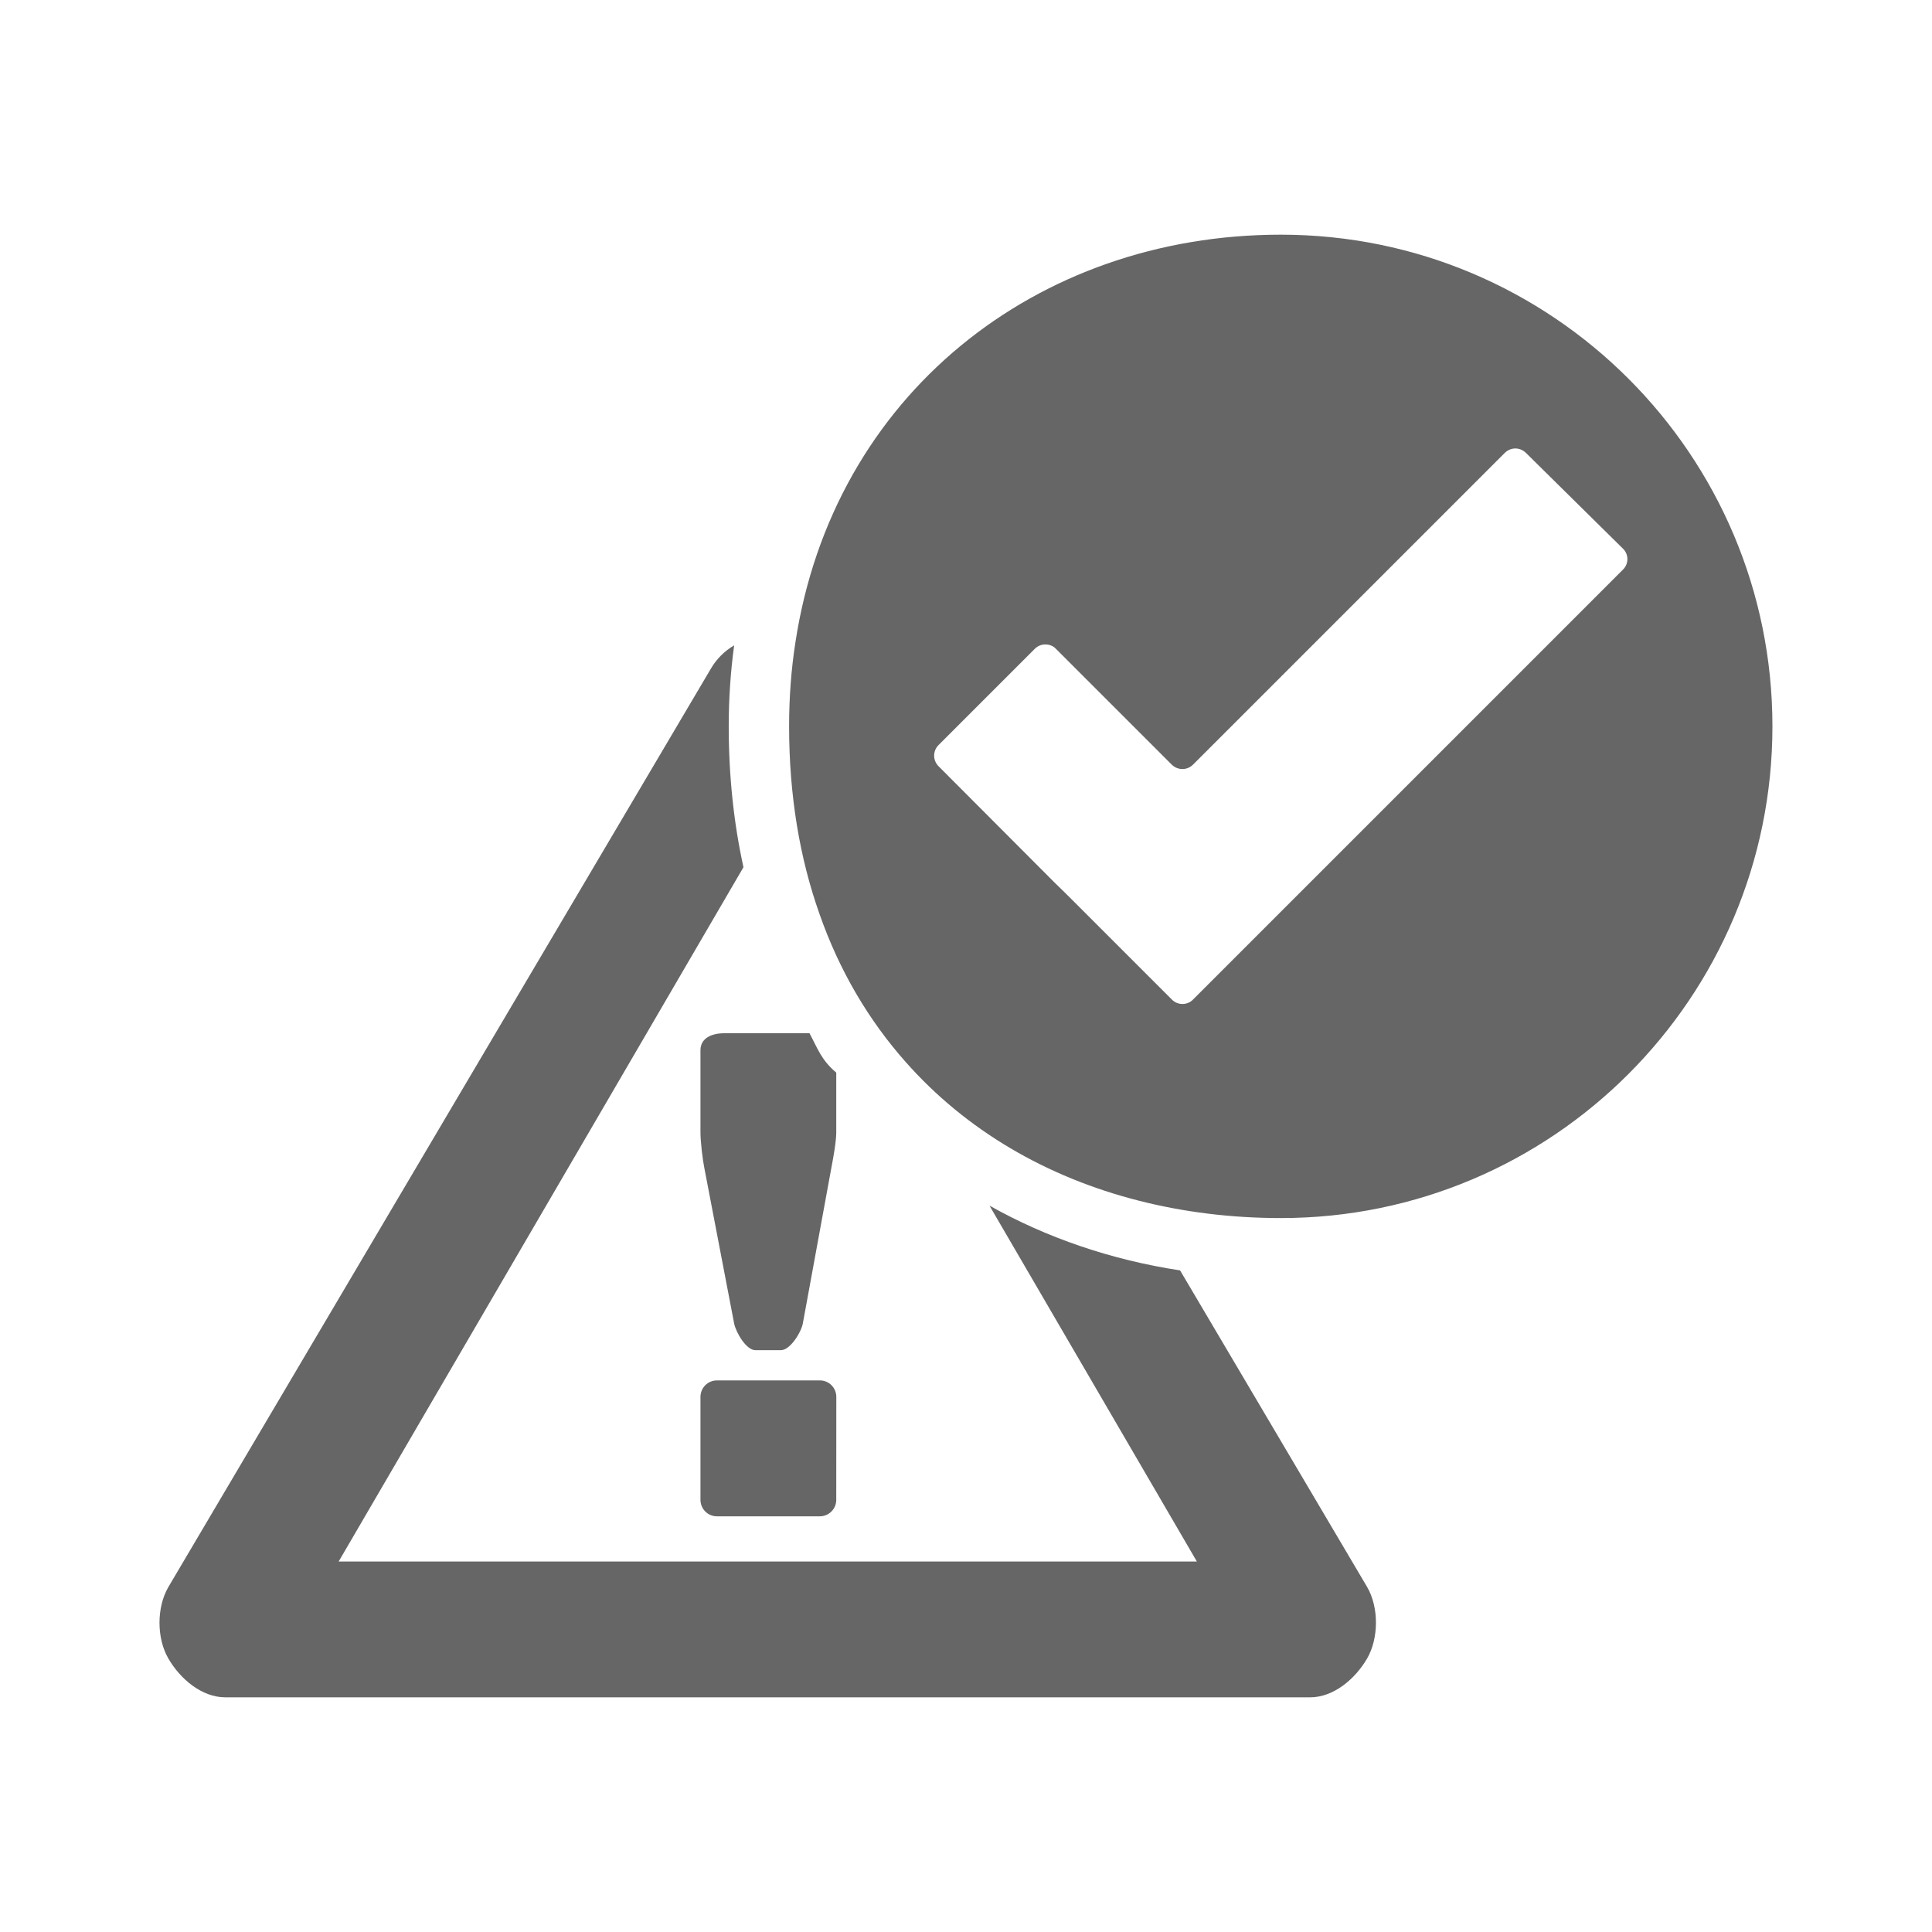
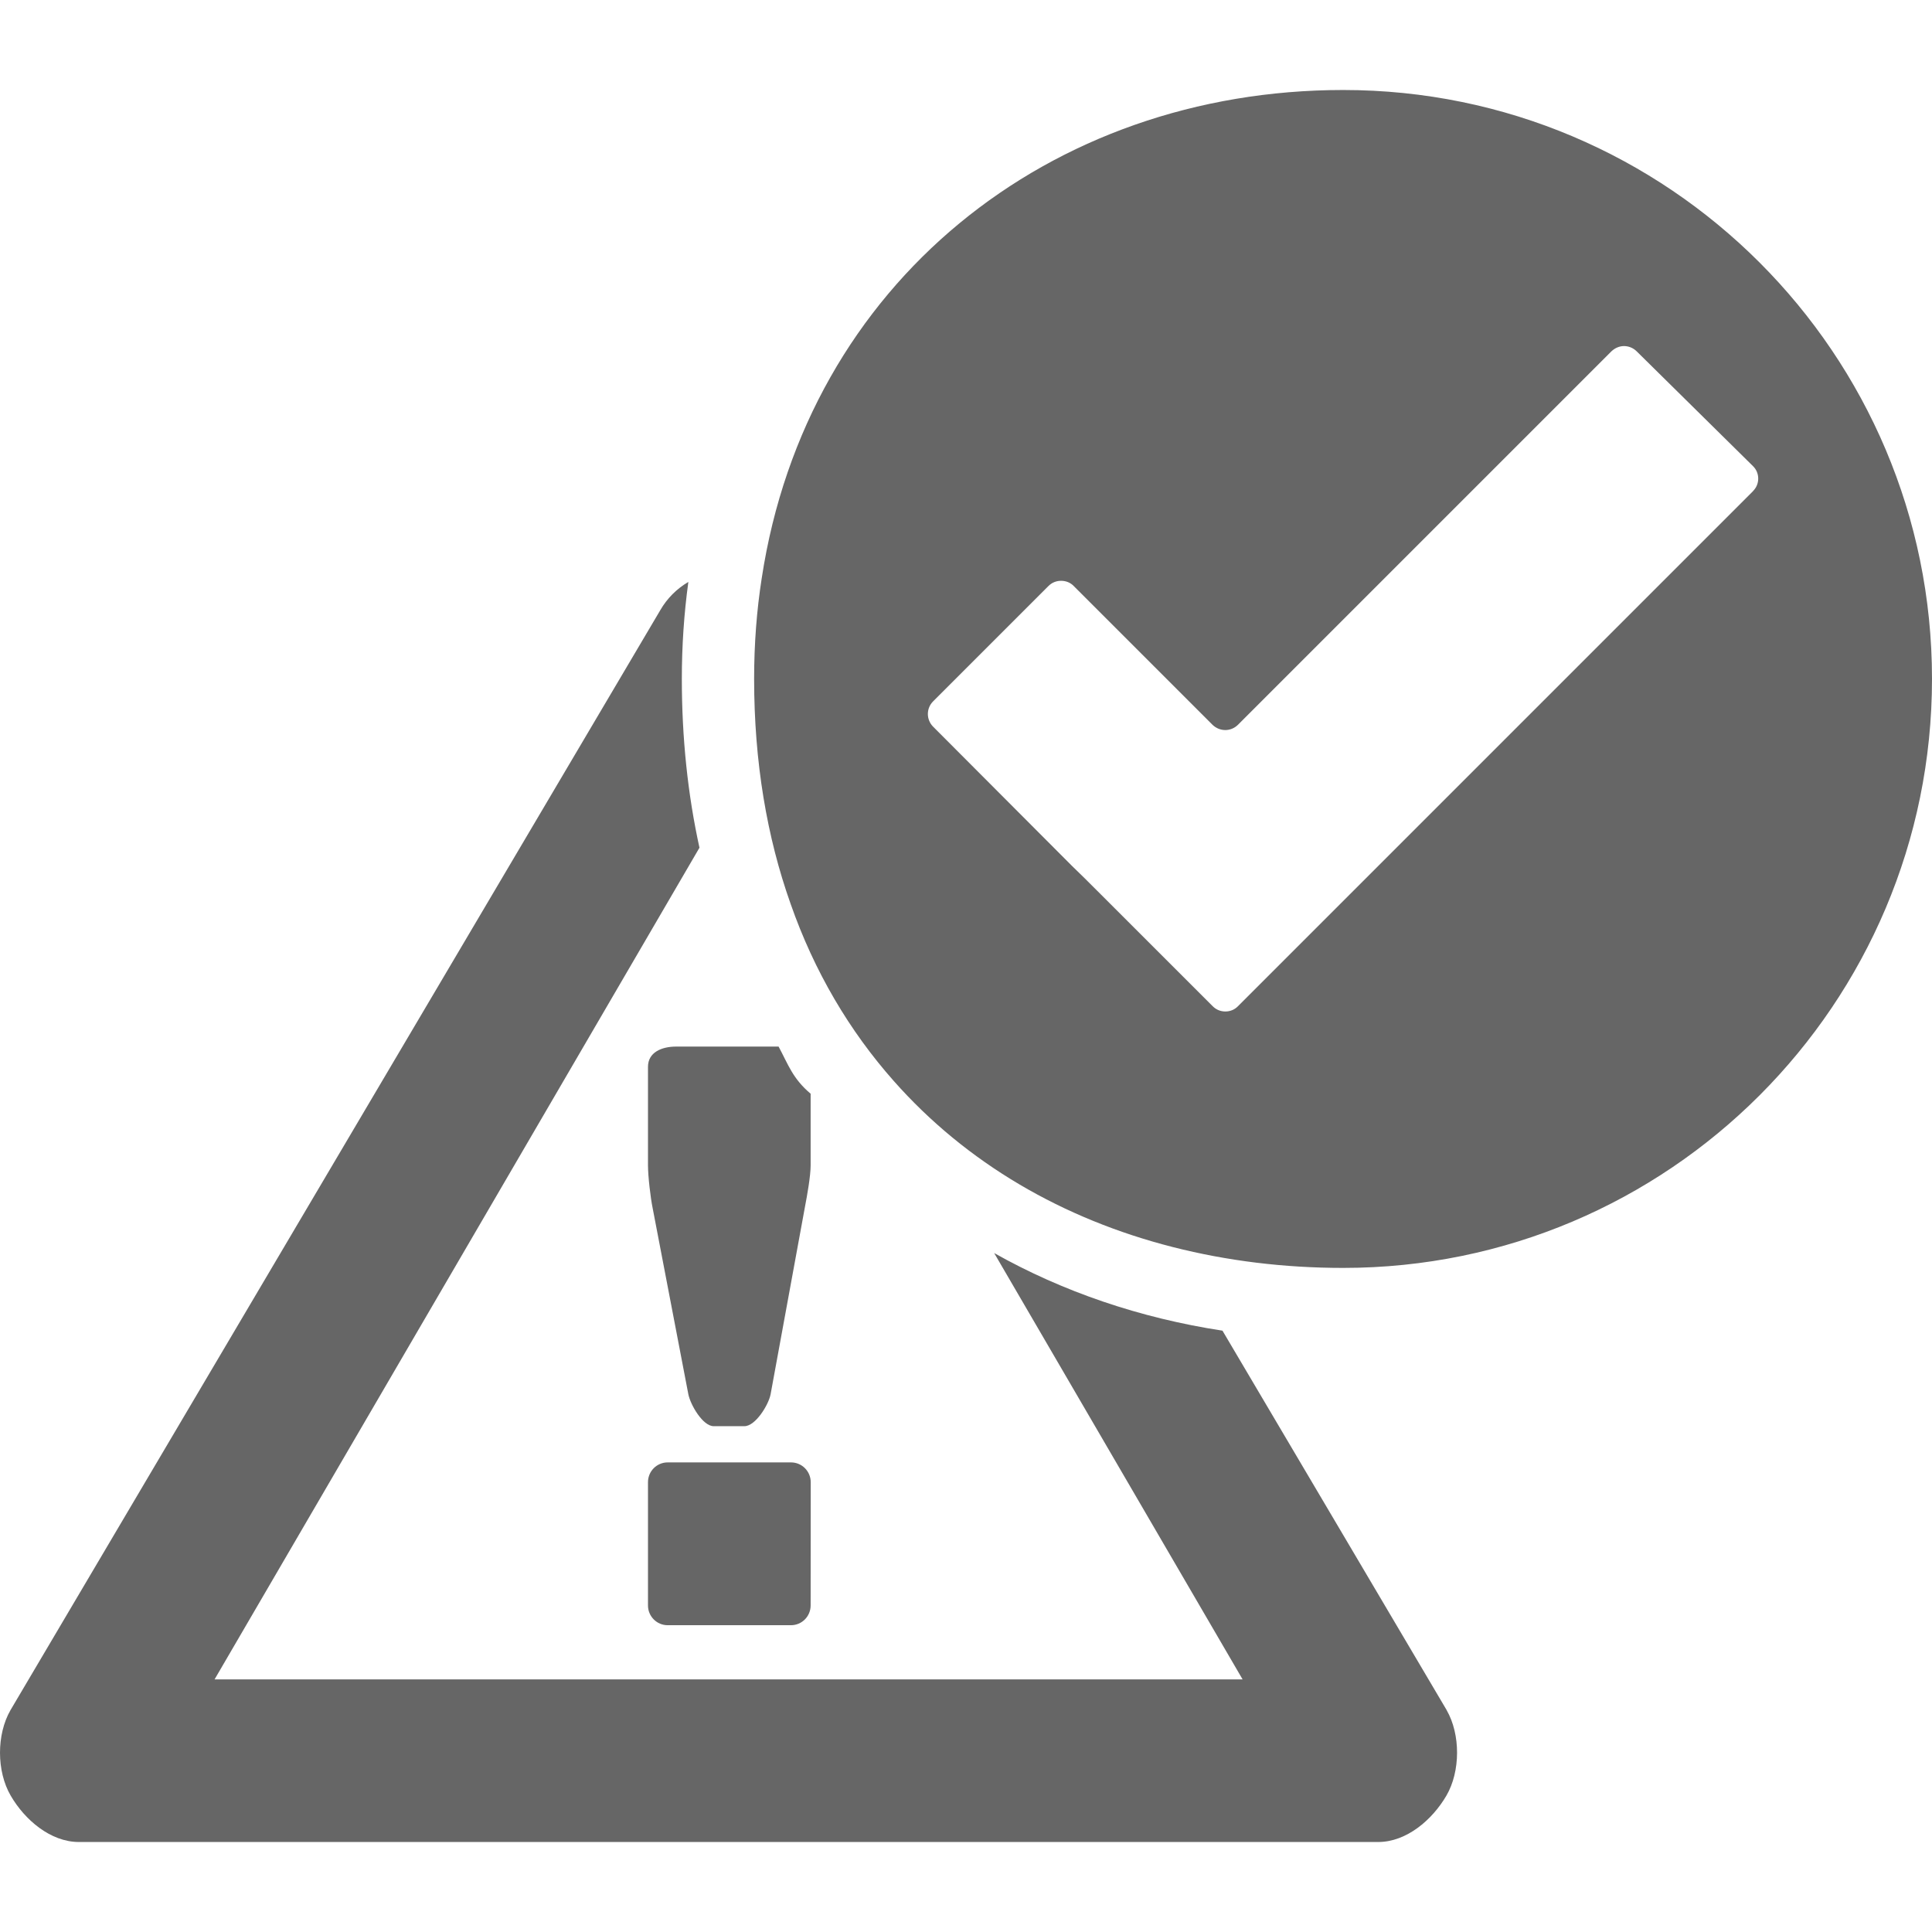
- <svg xmlns="http://www.w3.org/2000/svg" version="1.1" id="Ebene_1" x="0px" y="0px" viewBox="0 0 32 32" style="enable-background:new 0 0 32 32;" width="32px" height="32px" class="br-symbol-library">
+ <svg xmlns="http://www.w3.org/2000/svg" version="1.1" id="Ebene_1" x="0px" y="0px" viewBox="0 0 48 48" width="48" height="48" class="br-symbol-library">
  <defs id="defs9" />
-   <path d="M 13.408,17.114 H 11.99 c -0.2,0 -0.388,0.08 -0.388,0.28 v 1.362 c 0,0.15 0.035,0.45 0.065,0.595 l 0.493,2.572 c 0.03,0.147 0.2,0.44 0.35,0.44 h 0.425 c 0.152,0 0.333,-0.292 0.362,-0.44 l 0.477,-2.602 c 0.028,-0.145 0.077,-0.415 0.077,-0.565 v -0.99 c -0.249,-0.21 -0.309,-0.402 -0.443,-0.652 z m 0.444,6.023 c 0,-0.151 -0.122,-0.273 -0.272,-0.273 h -1.706 c -0.15,0 -0.272,0.122 -0.272,0.273 v 1.705 c 0,0.151 0.122,0.273 0.272,0.273 h 1.705 c 0.15,0 0.272,-0.122 0.272,-0.273 z m 0,0 c 0,-0.151 -0.122,-0.273 -0.272,-0.273 h -1.706 c -0.15,0 -0.272,0.122 -0.272,0.273 v 1.705 c 0,0.151 0.122,0.273 0.272,0.273 h 1.705 c 0.15,0 0.272,-0.122 0.272,-0.273 z M 13.408,17.114 H 11.99 c -0.2,0 -0.388,0.08 -0.388,0.28 v 1.362 c 0,0.15 0.035,0.45 0.065,0.595 l 0.493,2.572 c 0.03,0.147 0.2,0.44 0.35,0.44 h 0.425 c 0.152,0 0.333,-0.292 0.362,-0.44 l 0.477,-2.602 c 0.028,-0.145 0.077,-0.415 0.077,-0.565 v -0.99 c -0.249,-0.21 -0.309,-0.402 -0.443,-0.652 z m 0,0 H 11.99 c -0.2,0 -0.388,0.08 -0.388,0.28 v 1.362 c 0,0.15 0.035,0.45 0.065,0.595 l 0.493,2.572 c 0.03,0.147 0.2,0.44 0.35,0.44 h 0.425 c 0.152,0 0.333,-0.292 0.362,-0.44 l 0.477,-2.602 c 0.028,-0.145 0.077,-0.415 0.077,-0.565 v -0.99 c -0.249,-0.21 -0.309,-0.402 -0.443,-0.652 z m 0.444,6.023 c 0,-0.151 -0.122,-0.273 -0.272,-0.273 h -1.706 c -0.15,0 -0.272,0.122 -0.272,0.273 v 1.705 c 0,0.151 0.122,0.273 0.272,0.273 h 1.705 c 0.15,0 0.272,-0.122 0.272,-0.273 z m 8.794,3.152 -3.1,-5.247 c -1.142,-0.175 -2.21,-0.54 -3.157,-1.073 l 3.435,5.895 H 5.609 l 6.705,-11.5 c -0.162,-0.737 -0.244,-1.517 -0.244,-2.335 0,-0.455 0.03,-0.902 0.09,-1.34 -0.158,0.093 -0.293,0.225 -0.388,0.39 l -8.985,15.21 c -0.195,0.338 -0.193,0.847 0.002,1.182 0.195,0.337 0.552,0.642 0.943,0.642 H 21.7 c 0.39,0 0.747,-0.305 0.943,-0.642 0.194,-0.334 0.197,-0.845 0.003,-1.182 z M 13.408,17.114 H 11.99 c -0.2,0 -0.388,0.08 -0.388,0.28 v 1.362 c 0,0.15 0.035,0.45 0.065,0.595 l 0.493,2.572 c 0.03,0.147 0.2,0.44 0.35,0.44 h 0.425 c 0.152,0 0.333,-0.292 0.362,-0.44 l 0.477,-2.602 c 0.028,-0.145 0.077,-0.415 0.077,-0.565 v -0.99 c -0.249,-0.21 -0.309,-0.402 -0.443,-0.652 z m 0.444,6.023 c 0,-0.151 -0.122,-0.273 -0.272,-0.273 h -1.706 c -0.15,0 -0.272,0.122 -0.272,0.273 v 1.705 c 0,0.151 0.122,0.273 0.272,0.273 h 1.705 c 0.15,0 0.272,-0.122 0.272,-0.273 z m 0,0 c 0,-0.151 -0.122,-0.273 -0.272,-0.273 h -1.706 c -0.15,0 -0.272,0.122 -0.272,0.273 v 1.705 c 0,0.151 0.122,0.273 0.272,0.273 h 1.705 c 0.15,0 0.272,-0.122 0.272,-0.273 z M 13.408,17.114 H 11.99 c -0.2,0 -0.388,0.08 -0.388,0.28 v 1.362 c 0,0.15 0.035,0.45 0.065,0.595 l 0.493,2.572 c 0.03,0.147 0.2,0.44 0.35,0.44 h 0.425 c 0.152,0 0.333,-0.292 0.362,-0.44 l 0.477,-2.602 c 0.028,-0.145 0.077,-0.415 0.077,-0.565 v -0.99 c -0.249,-0.21 -0.309,-0.402 -0.443,-0.652 z M 21.215,3.887 c -4.055,0 -7.418,2.667 -8.04,6.75 -0.07,0.447 -0.105,0.913 -0.105,1.393 0,1.15 0.177,2.188 0.503,3.107 0.33,0.945 0.818,1.765 1.427,2.452 1.003,1.135 2.337,1.91 3.862,2.298 0.745,0.19 1.535,0.288 2.353,0.288 4.497,0 8.142,-3.648 8.142,-8.145 0,-4.497 -3.645,-8.143 -8.142,-8.143 z m 5.667,5.547 -7.122,7.122 c -0.048,0.05 -0.112,0.073 -0.175,0.073 -0.063,0 -0.125,-0.023 -0.175,-0.073 l -1.595,-1.595 c -0.098,-0.098 -0.253,-0.253 -0.35,-0.345 l -1.92,-1.925 c -0.097,-0.098 -0.097,-0.253 0,-0.35 l 1.595,-1.595 c 0.05,-0.05 0.112,-0.072 0.175,-0.072 0.063,0 0.127,0.022 0.174,0.072 l 1.92,1.92 c 0.05,0.048 0.113,0.072 0.177,0.072 0.062,0 0.125,-0.025 0.173,-0.072 l 5.165,-5.165 c 0.05,-0.048 0.113,-0.073 0.175,-0.073 0.062,0 0.127,0.025 0.175,0.073 l 1.608,1.587 c 0.097,0.094 0.097,0.251 0,0.346 z" style="fill:#666666;fill-opacity:1" id="path2" />
+   <path d="m 19.344,26.002 h -2.548 c -0.359,0 -0.697,0.144 -0.697,0.503 v 2.447 c 0,0.27 0.063,0.809 0.117,1.069 l 0.886,4.621 c 0.054,0.264 0.359,0.791 0.629,0.791 h 0.764 c 0.273,0 0.598,-0.525 0.65,-0.791 l 0.857,-4.675 c 0.05,-0.261 0.138,-0.746 0.138,-1.015 v -1.779 c -0.447,-0.377 -0.555,-0.722 -0.796,-1.171 z m 0.798,10.822 c 0,-0.271 -0.219,-0.491 -0.489,-0.491 h -3.065 c -0.27,0 -0.489,0.219 -0.489,0.491 v 3.063 c 0,0.271 0.219,0.491 0.489,0.491 h 3.063 c 0.27,0 0.489,-0.219 0.489,-0.491 z m 0,0 c 0,-0.271 -0.219,-0.491 -0.489,-0.491 h -3.065 c -0.27,0 -0.489,0.219 -0.489,0.491 v 3.063 c 0,0.271 0.219,0.491 0.489,0.491 h 3.063 c 0.27,0 0.489,-0.219 0.489,-0.491 z M 19.344,26.002 h -2.548 c -0.359,0 -0.697,0.144 -0.697,0.503 v 2.447 c 0,0.27 0.063,0.809 0.117,1.069 l 0.886,4.621 c 0.054,0.264 0.359,0.791 0.629,0.791 h 0.764 c 0.273,0 0.598,-0.525 0.65,-0.791 l 0.857,-4.675 c 0.05,-0.261 0.138,-0.746 0.138,-1.015 v -1.779 c -0.447,-0.377 -0.555,-0.722 -0.796,-1.171 z m 0,0 h -2.548 c -0.359,0 -0.697,0.144 -0.697,0.503 v 2.447 c 0,0.27 0.063,0.809 0.117,1.069 l 0.886,4.621 c 0.054,0.264 0.359,0.791 0.629,0.791 h 0.764 c 0.273,0 0.598,-0.525 0.65,-0.791 l 0.857,-4.675 c 0.05,-0.261 0.138,-0.746 0.138,-1.015 v -1.779 c -0.447,-0.377 -0.555,-0.722 -0.796,-1.171 z m 0.798,10.822 c 0,-0.271 -0.219,-0.491 -0.489,-0.491 h -3.065 c -0.27,0 -0.489,0.219 -0.489,0.491 v 3.063 c 0,0.271 0.219,0.491 0.489,0.491 h 3.063 c 0.27,0 0.489,-0.219 0.489,-0.491 z m 15.8,5.663 -5.57,-9.427 c -2.052,-0.314 -3.971,-0.97 -5.672,-1.928 l 6.172,10.592 H 5.331 L 17.378,21.061 c -0.291,-1.324 -0.438,-2.726 -0.438,-4.195 0,-0.818 0.054,-1.621 0.162,-2.408 -0.284,0.167 -0.526,0.404 -0.697,0.701 L 0.261,42.487 c -0.35,0.607 -0.347,1.522 0.004,2.124 0.35,0.605 0.992,1.153 1.694,1.153 H 34.242 c 0.701,0 1.342,-0.548 1.694,-1.153 0.349,-0.6 0.354,-1.518 0.005,-2.124 z M 19.344,26.002 h -2.548 c -0.359,0 -0.697,0.144 -0.697,0.503 v 2.447 c 0,0.27 0.063,0.809 0.117,1.069 l 0.886,4.621 c 0.054,0.264 0.359,0.791 0.629,0.791 h 0.764 c 0.273,0 0.598,-0.525 0.65,-0.791 l 0.857,-4.675 c 0.05,-0.261 0.138,-0.746 0.138,-1.015 v -1.779 c -0.447,-0.377 -0.555,-0.722 -0.796,-1.171 z m 0.798,10.822 c 0,-0.271 -0.219,-0.491 -0.489,-0.491 h -3.065 c -0.27,0 -0.489,0.219 -0.489,0.491 v 3.063 c 0,0.271 0.219,0.491 0.489,0.491 h 3.063 c 0.27,0 0.489,-0.219 0.489,-0.491 z m 0,0 c 0,-0.271 -0.219,-0.491 -0.489,-0.491 h -3.065 c -0.27,0 -0.489,0.219 -0.489,0.491 v 3.063 c 0,0.271 0.219,0.491 0.489,0.491 h 3.063 c 0.27,0 0.489,-0.219 0.489,-0.491 z M 19.344,26.002 h -2.548 c -0.359,0 -0.697,0.144 -0.697,0.503 v 2.447 c 0,0.27 0.063,0.809 0.117,1.069 l 0.886,4.621 c 0.054,0.264 0.359,0.791 0.629,0.791 h 0.764 c 0.273,0 0.598,-0.525 0.65,-0.791 l 0.857,-4.675 c 0.05,-0.261 0.138,-0.746 0.138,-1.015 V 27.173 C 19.693,26.796 19.585,26.451 19.344,26.002 Z M 33.371,2.236 c -7.286,0 -13.328,4.792 -14.446,12.128 -0.126,0.803 -0.189,1.64 -0.189,2.503 0,2.066 0.318,3.931 0.904,5.582 0.593,1.698 1.47,3.171 2.564,4.406 1.802,2.039 4.199,3.432 6.939,4.129 1.339,0.341 2.758,0.517 4.228,0.517 C 41.451,31.501 48,24.947 48,16.867 48,8.787 41.451,2.236 33.371,2.236 Z M 43.553,12.203 30.757,24.999 c -0.086,0.09 -0.201,0.131 -0.314,0.131 -0.113,0 -0.225,-0.041 -0.314,-0.131 L 27.262,22.133 C 27.086,21.957 26.808,21.679 26.633,21.513 l -3.45,-3.459 c -0.174,-0.176 -0.174,-0.455 0,-0.629 l 2.866,-2.866 c 0.09,-0.09 0.201,-0.129 0.314,-0.129 0.113,0 0.228,0.04 0.313,0.129 l 3.45,3.45 c 0.09,0.086 0.203,0.129 0.318,0.129 0.111,0 0.225,-0.045 0.311,-0.129 l 9.28,-9.28 c 0.09,-0.086 0.203,-0.131 0.314,-0.131 0.111,0 0.228,0.045 0.314,0.131 l 2.889,2.851 c 0.174,0.169 0.174,0.451 0,0.622 z" style="fill:#666666;fill-opacity:1;stroke-width:1" id="path2" />
  <g id="Ebene_1_1_" />
</svg>
